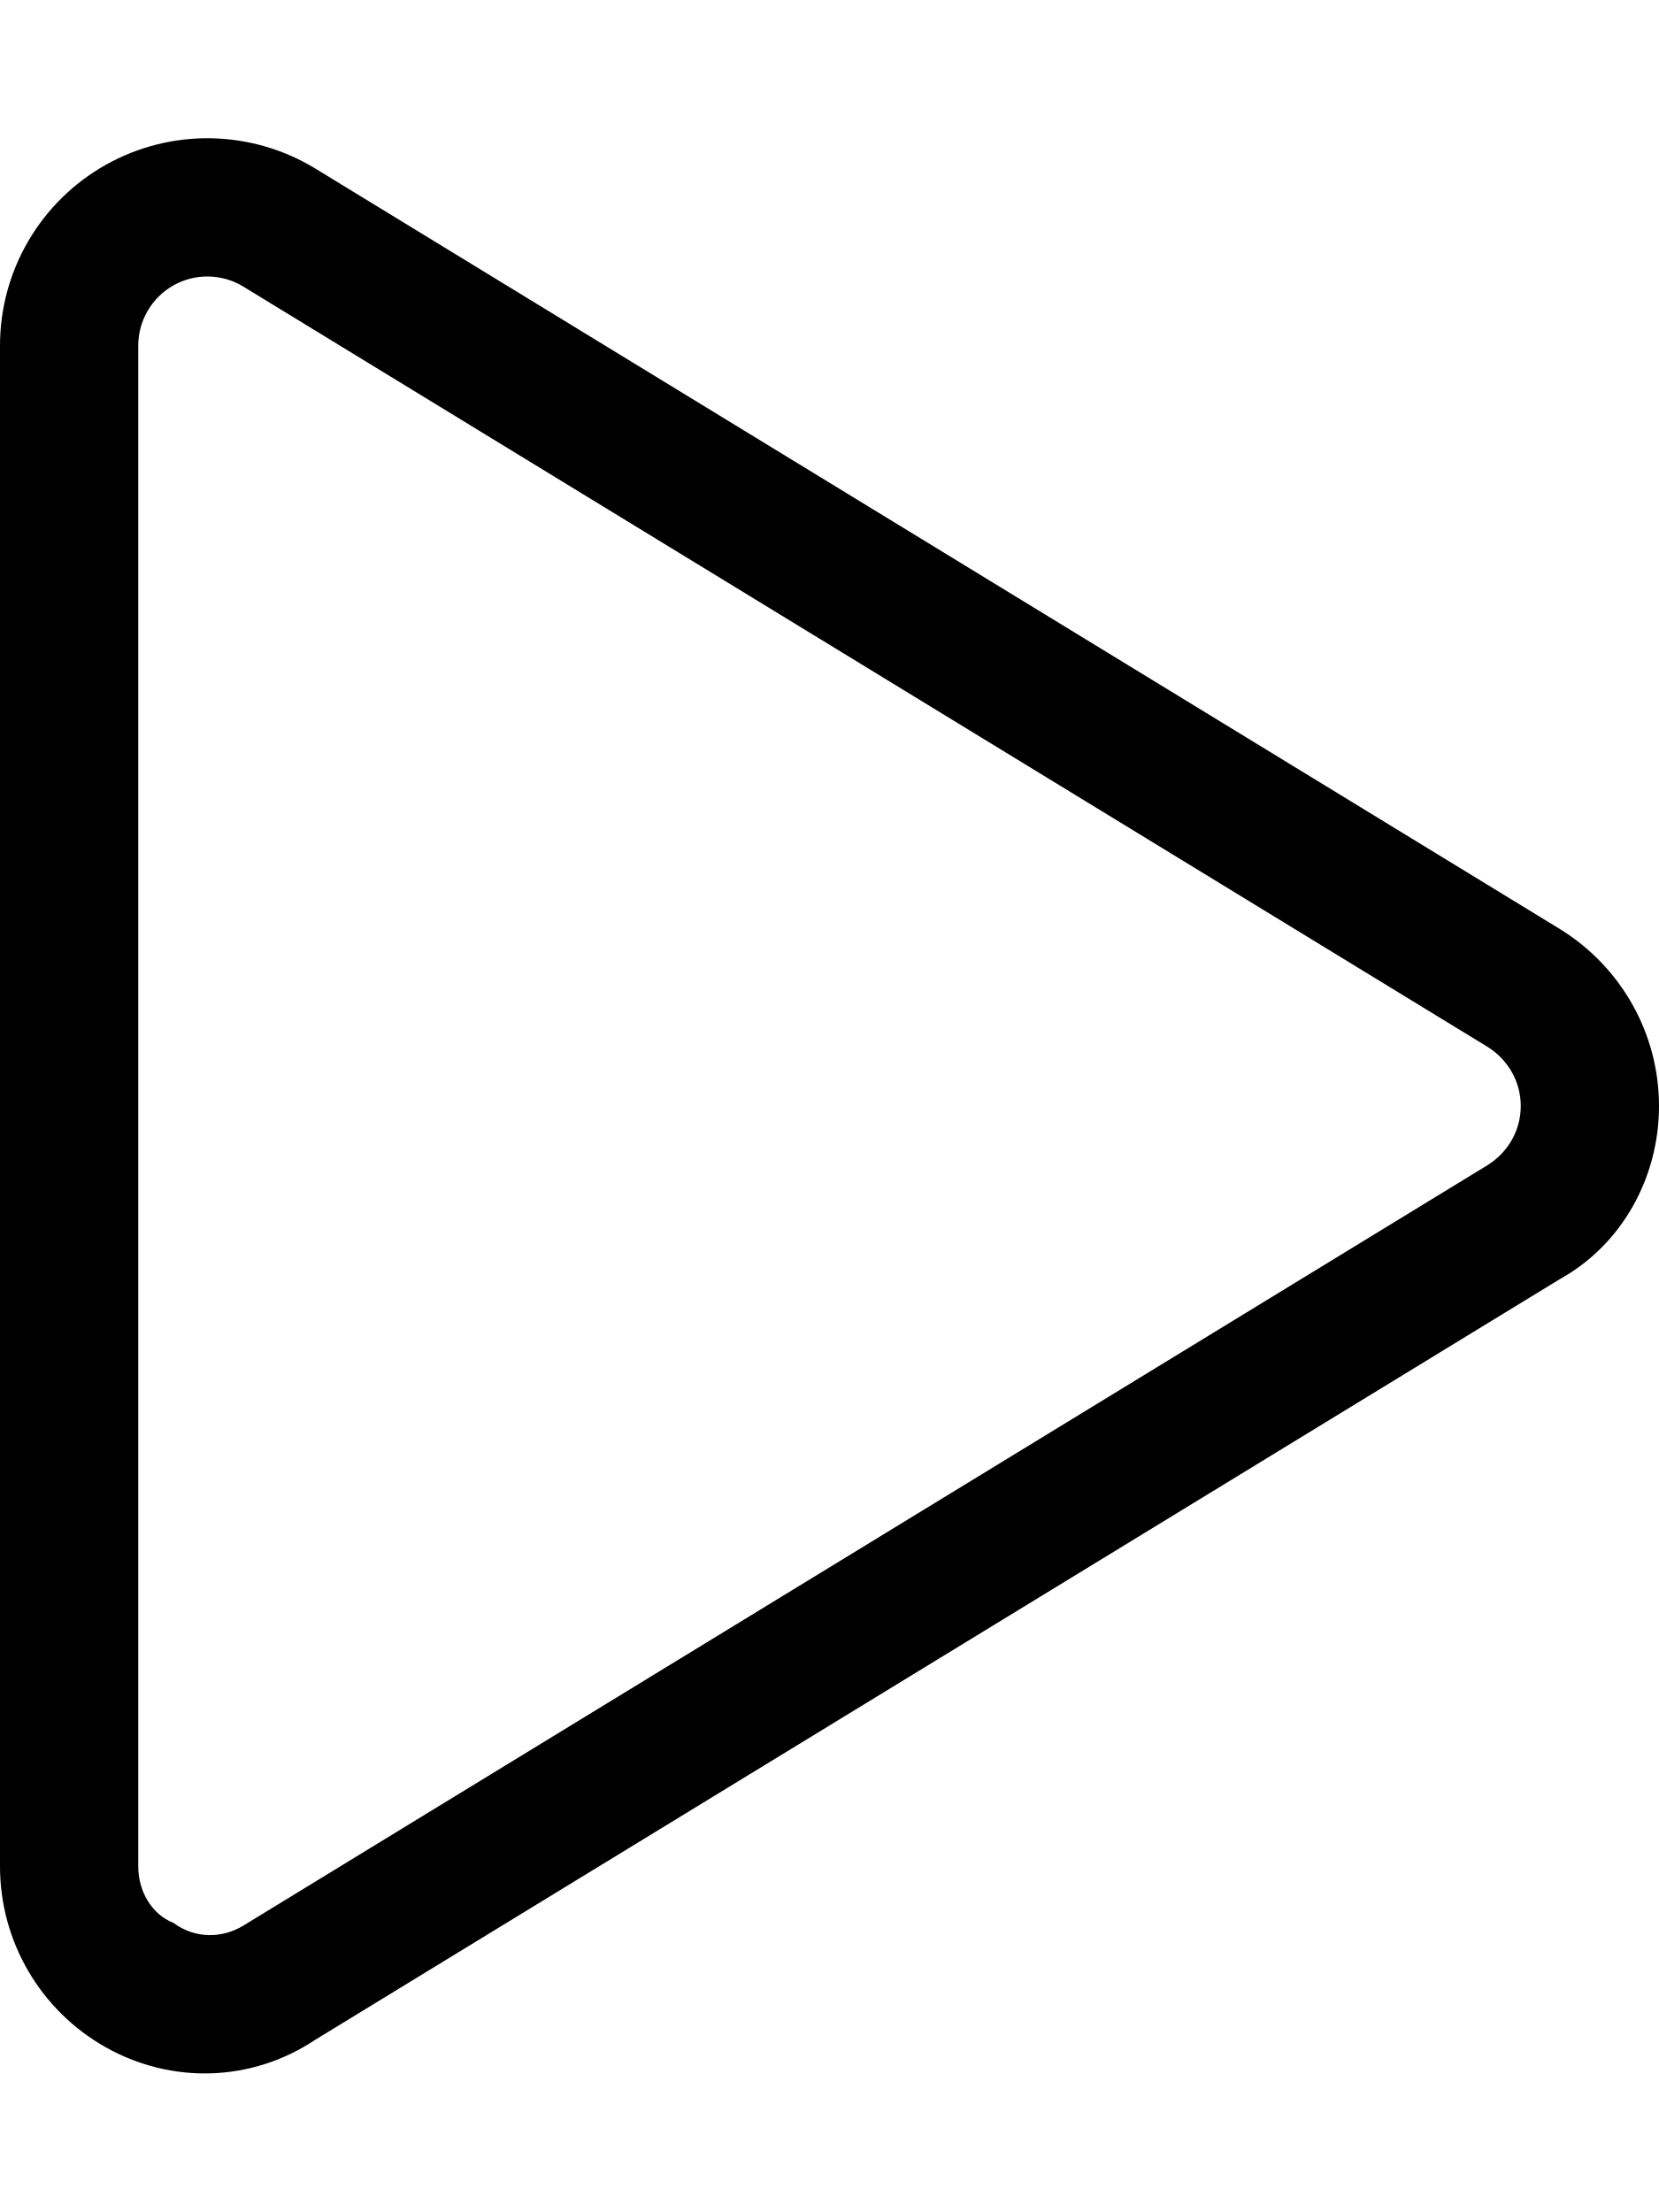
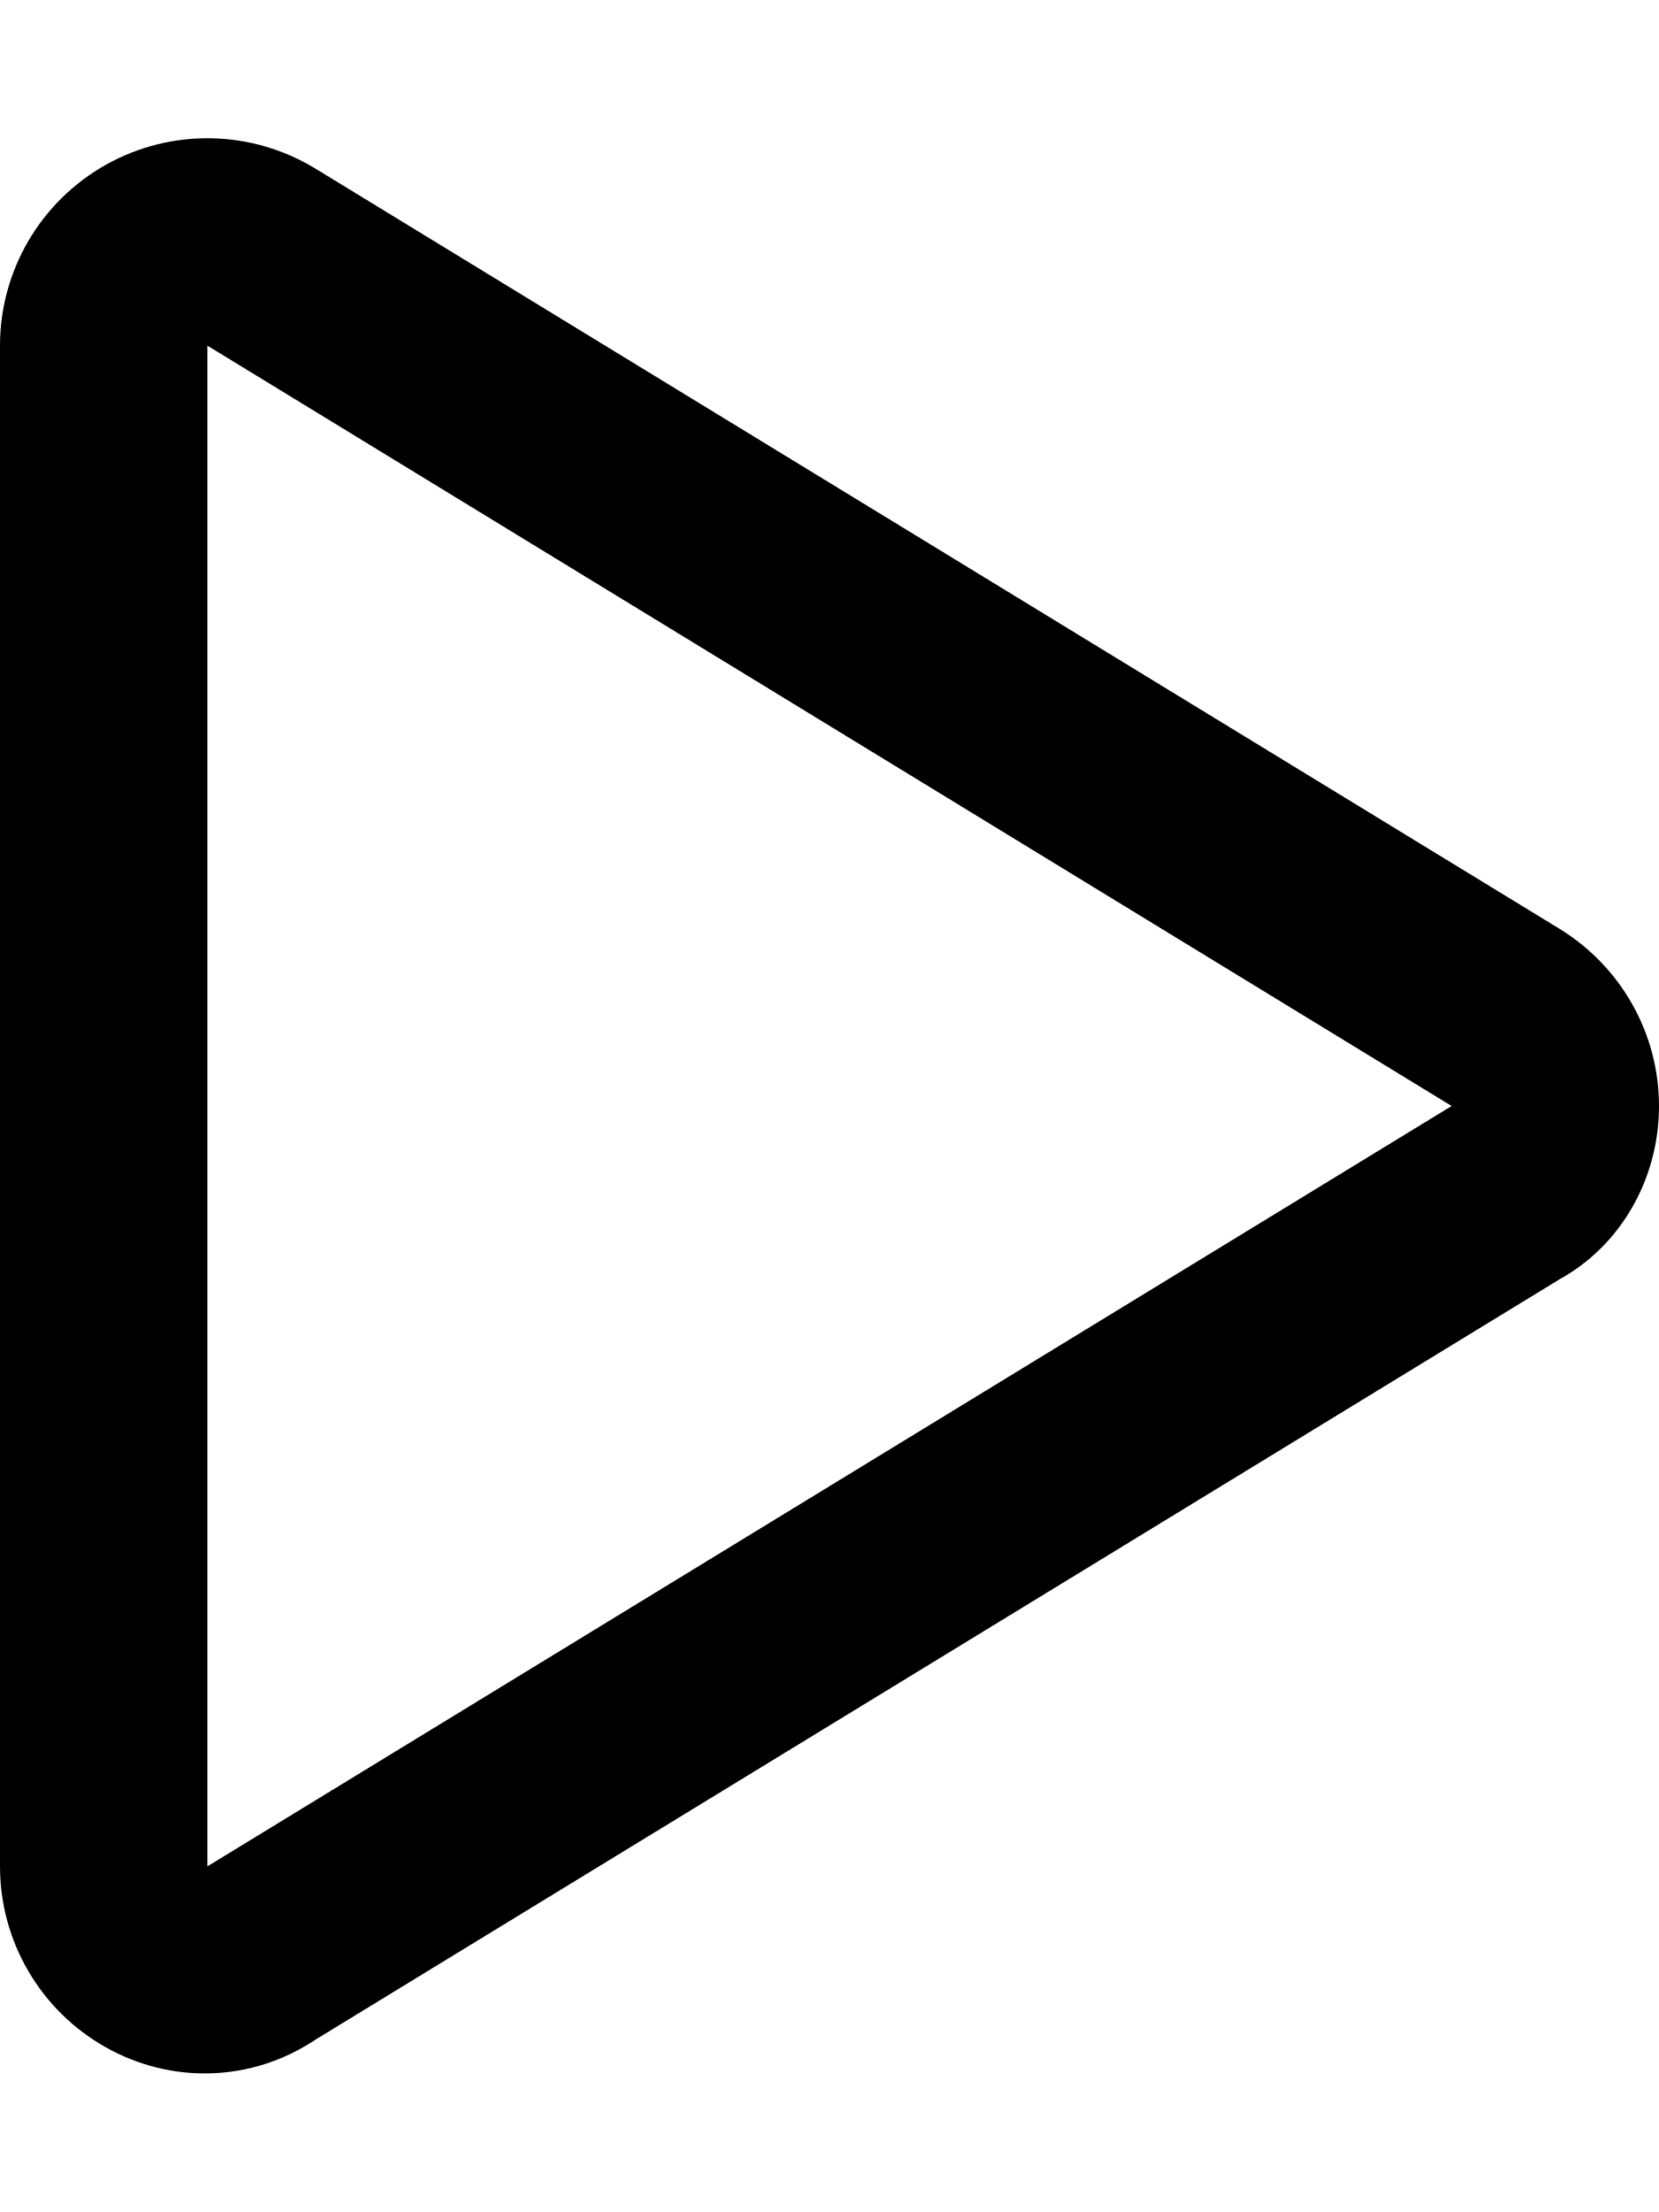
<svg xmlns="http://www.w3.org/2000/svg" viewBox="0 0 384 512">
-   <path d="M24.52 38.13C39.66 29.64 58.21 29.99 73.03 39.04L361 215C375.3 223.8 384 239.3 384 256C384 272.7 375.3 288.2 361 296.1L73.03 472.1C58.21 482 39.66 482.4 24.52 473.9C9.377 465.4 0 449.4 0 432V80C0 62.64 9.377 46.63 24.52 38.13V38.13zM56.34 66.35C51.4 63.33 45.22 63.21 40.17 66.04C35.13 68.88 32 74.21 32 80V432C32 437.8 35.13 443.1 40.17 445.1C45.22 448.8 51.41 448.7 56.34 445.7L344.3 269.7C349.1 266.7 352 261.6 352 256C352 250.4 349.1 245.3 344.3 242.3L56.34 66.35z" />
+   <path d="M24.52 38.13C39.66 29.64 58.21 29.99 73.03 39.04L361 215C375.3 223.8 384 239.3 384 256C384 272.7 375.3 288.2 361 296.1L73.03 472.1C58.21 482 39.66 482.4 24.52 473.9C9.377 465.4 0 449.4 0 432V80C0 62.64 9.377 46.63 24.52 38.13V38.13zM48 432L336 256L48 80V432z" />
</svg>
